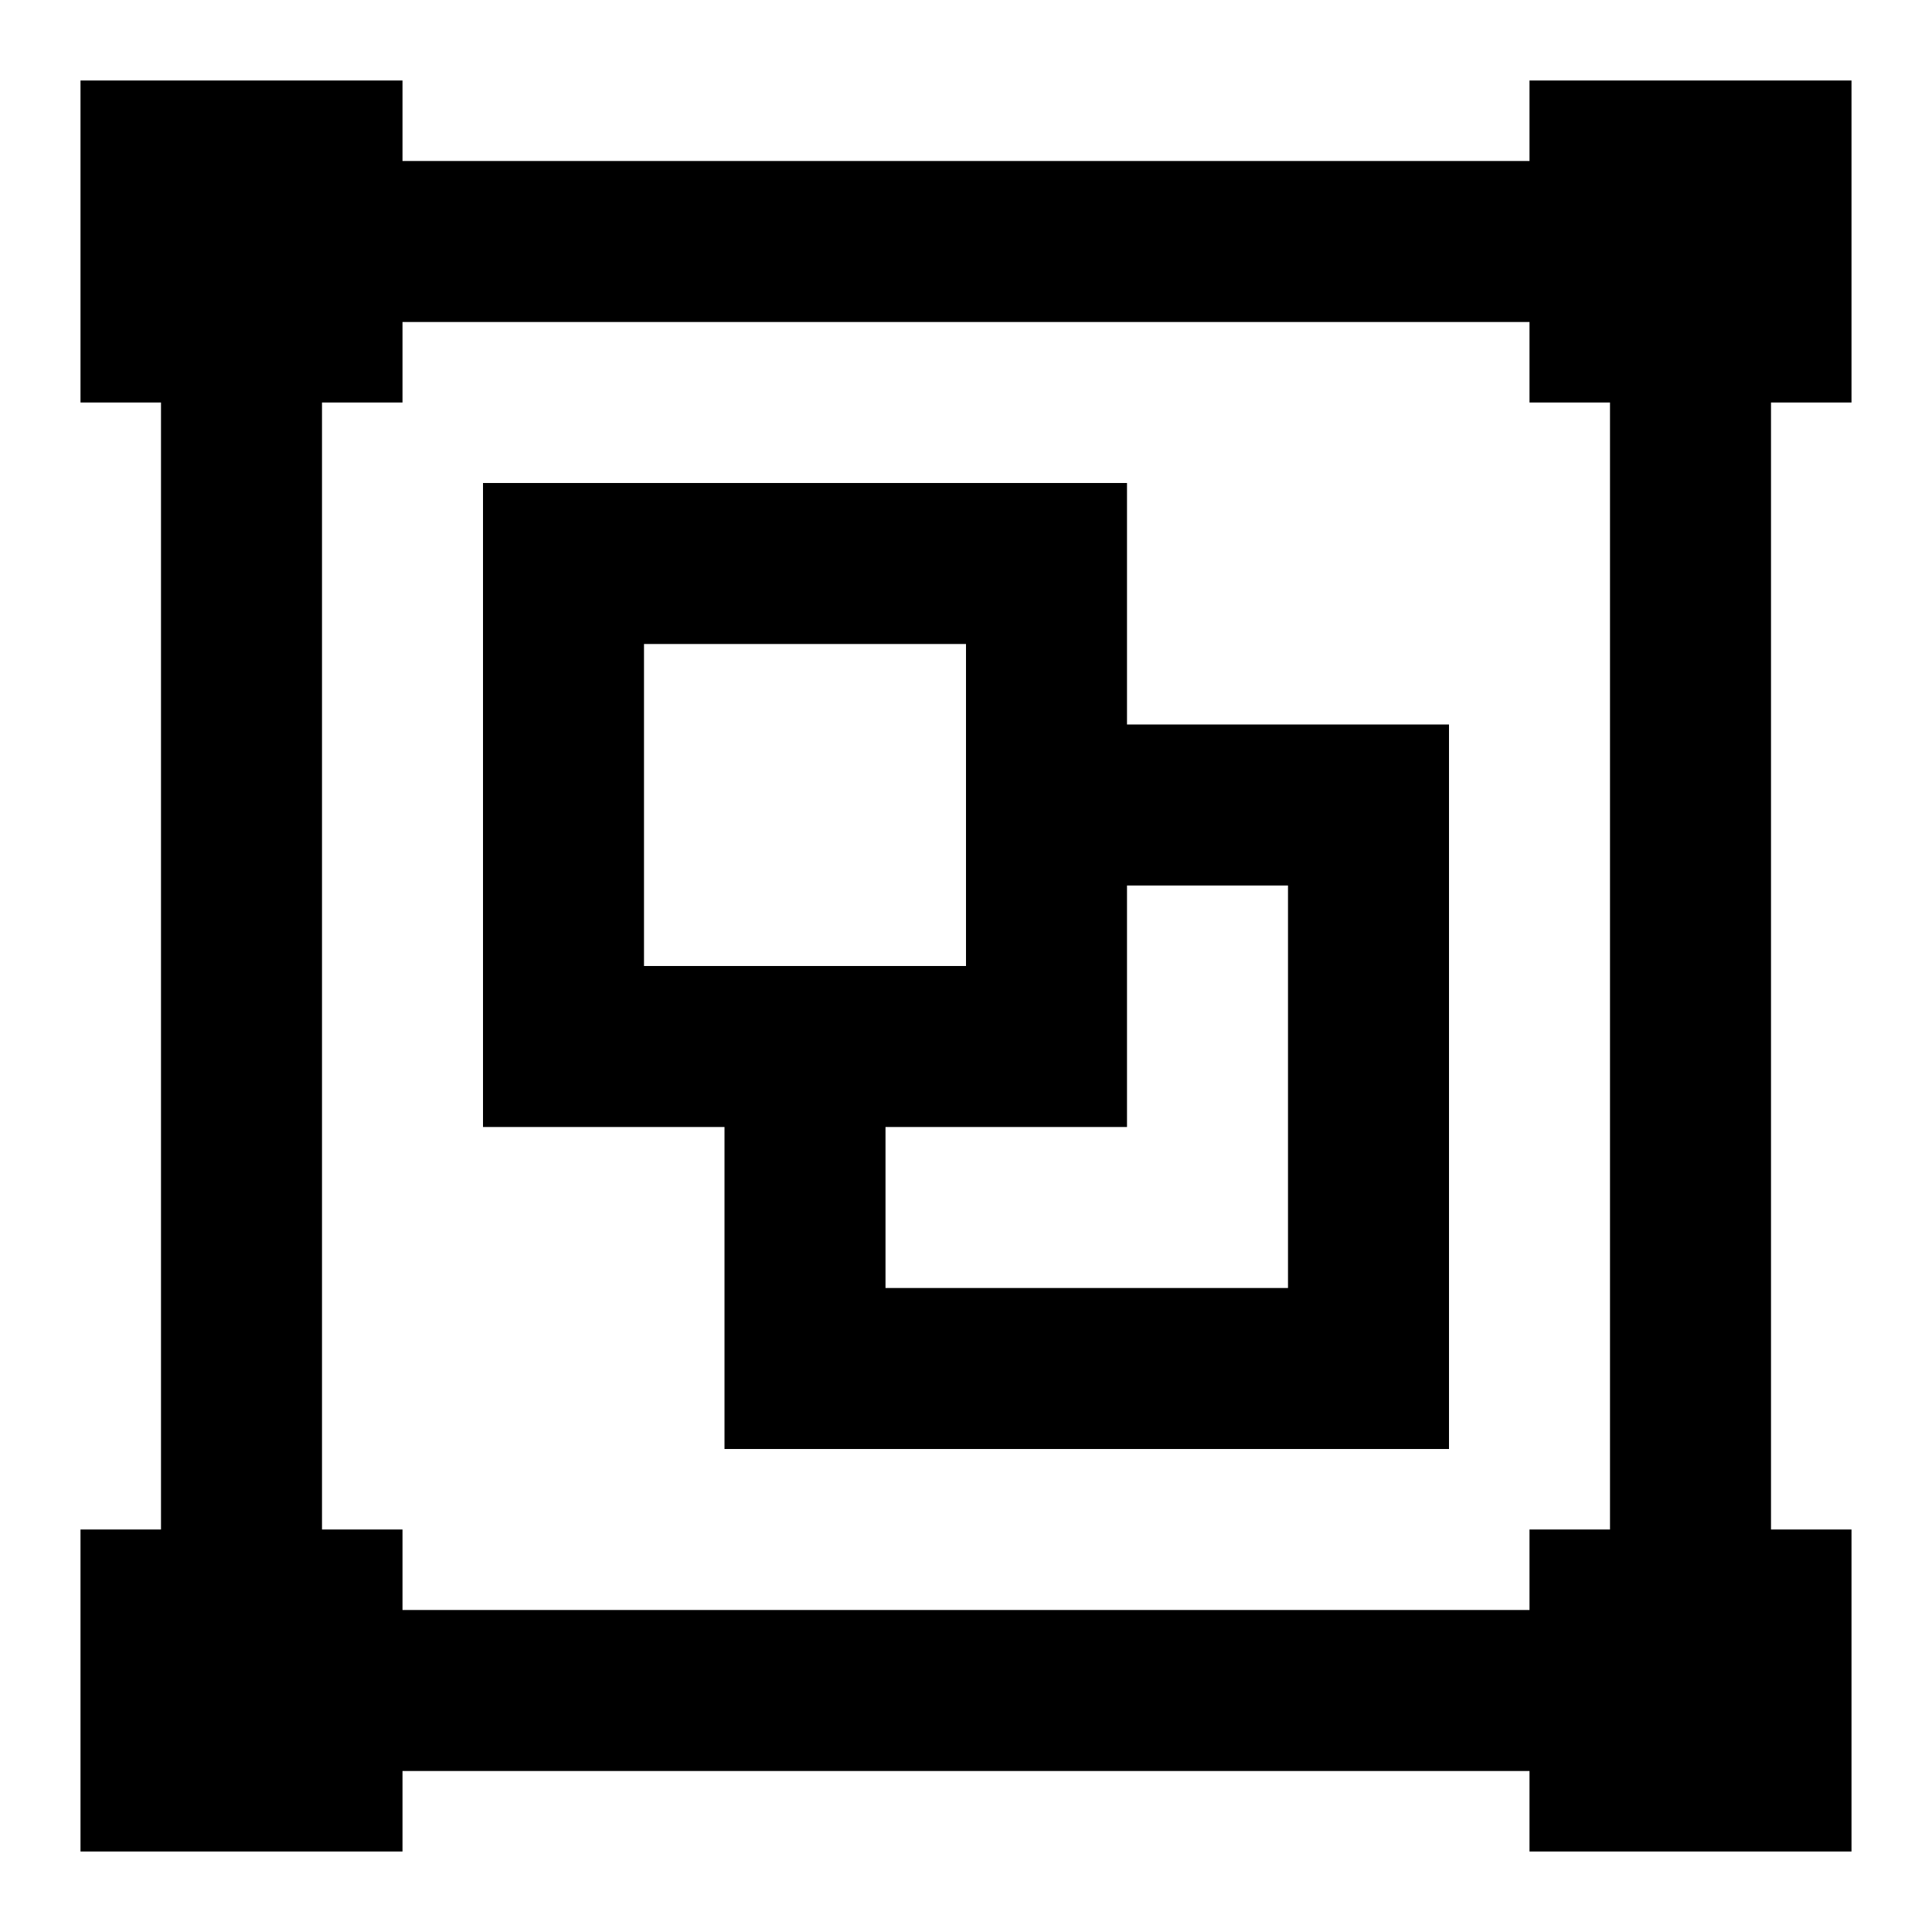
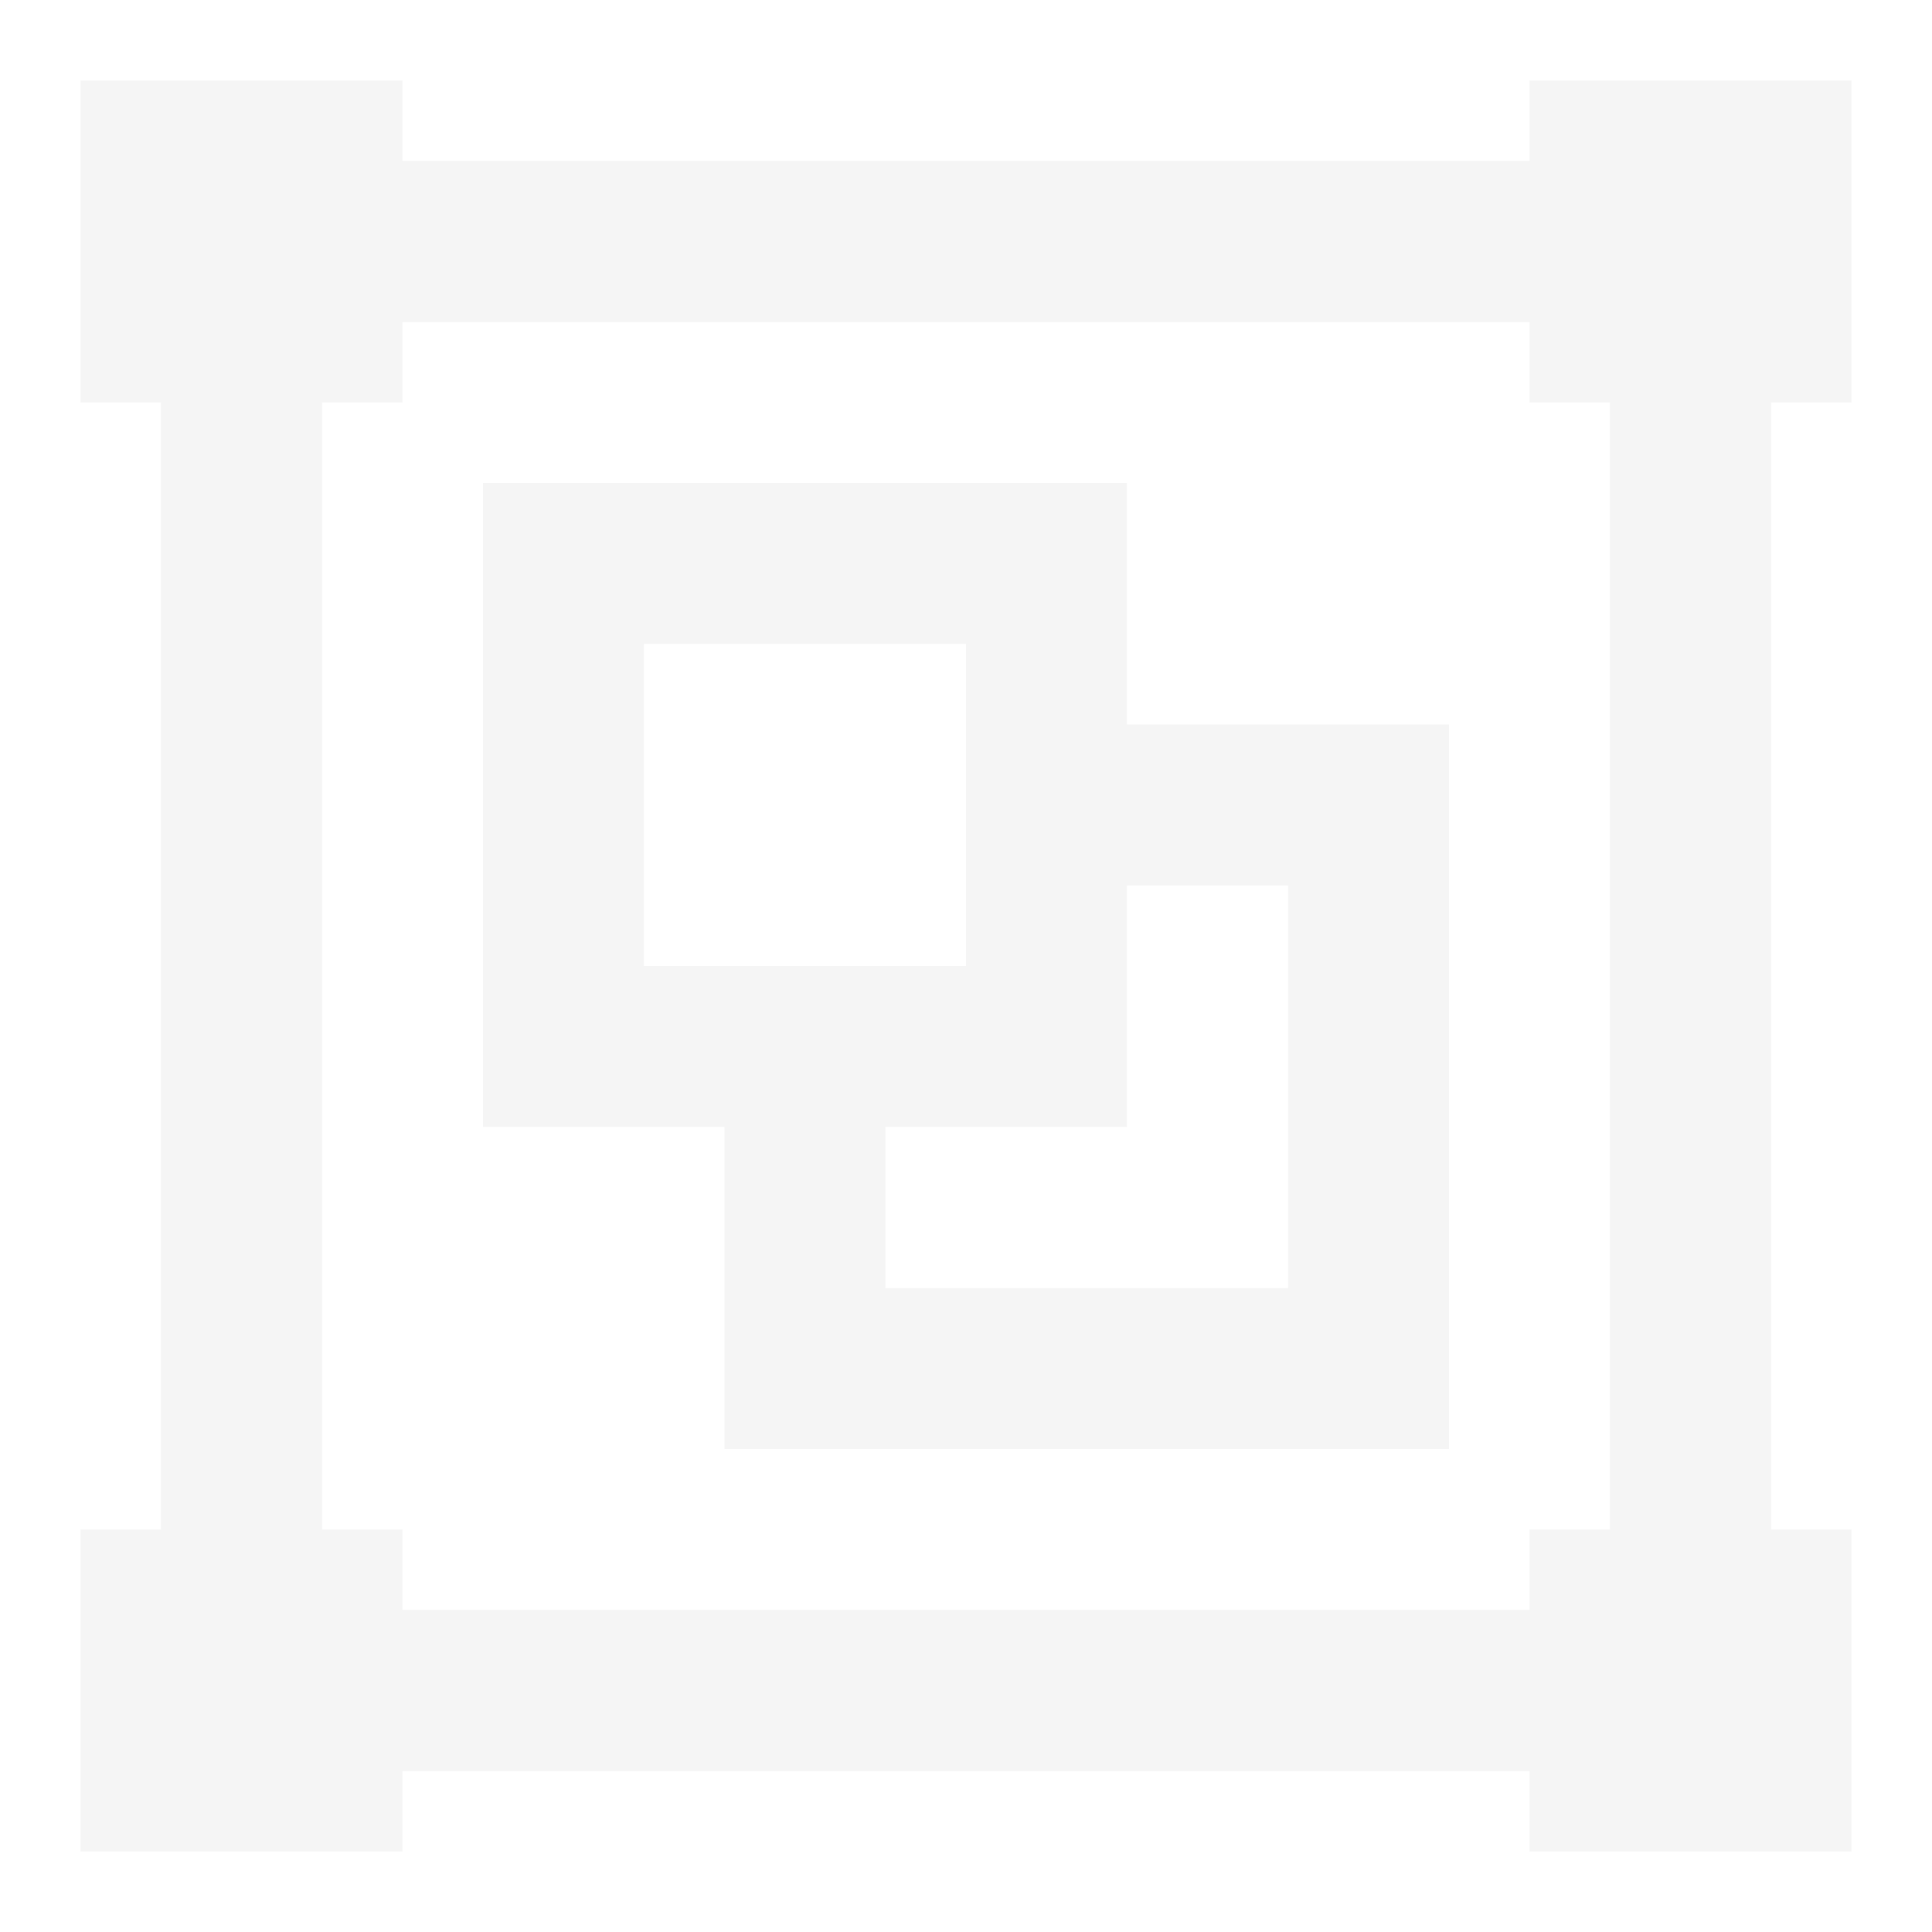
- <svg xmlns="http://www.w3.org/2000/svg" version="1.1" width="24" height="24" viewBox="0 0 24 24">
+ <svg xmlns="http://www.w3.org/2000/svg" version="1.1" width="40" height="40" fill="#f5f5f5" viewBox="0 0 24 24">
  <path d="M1,1V5H2V19H1V23H5V22H19V23H23V19H22V5H23V1H19V2H5V1M5,4H19V5H20V19H19V20H5V19H4V5H5M6,6V14H9V18H18V9H14V6M8,8H12V12H8M14,11H16V16H11V14H14" />
</svg>
